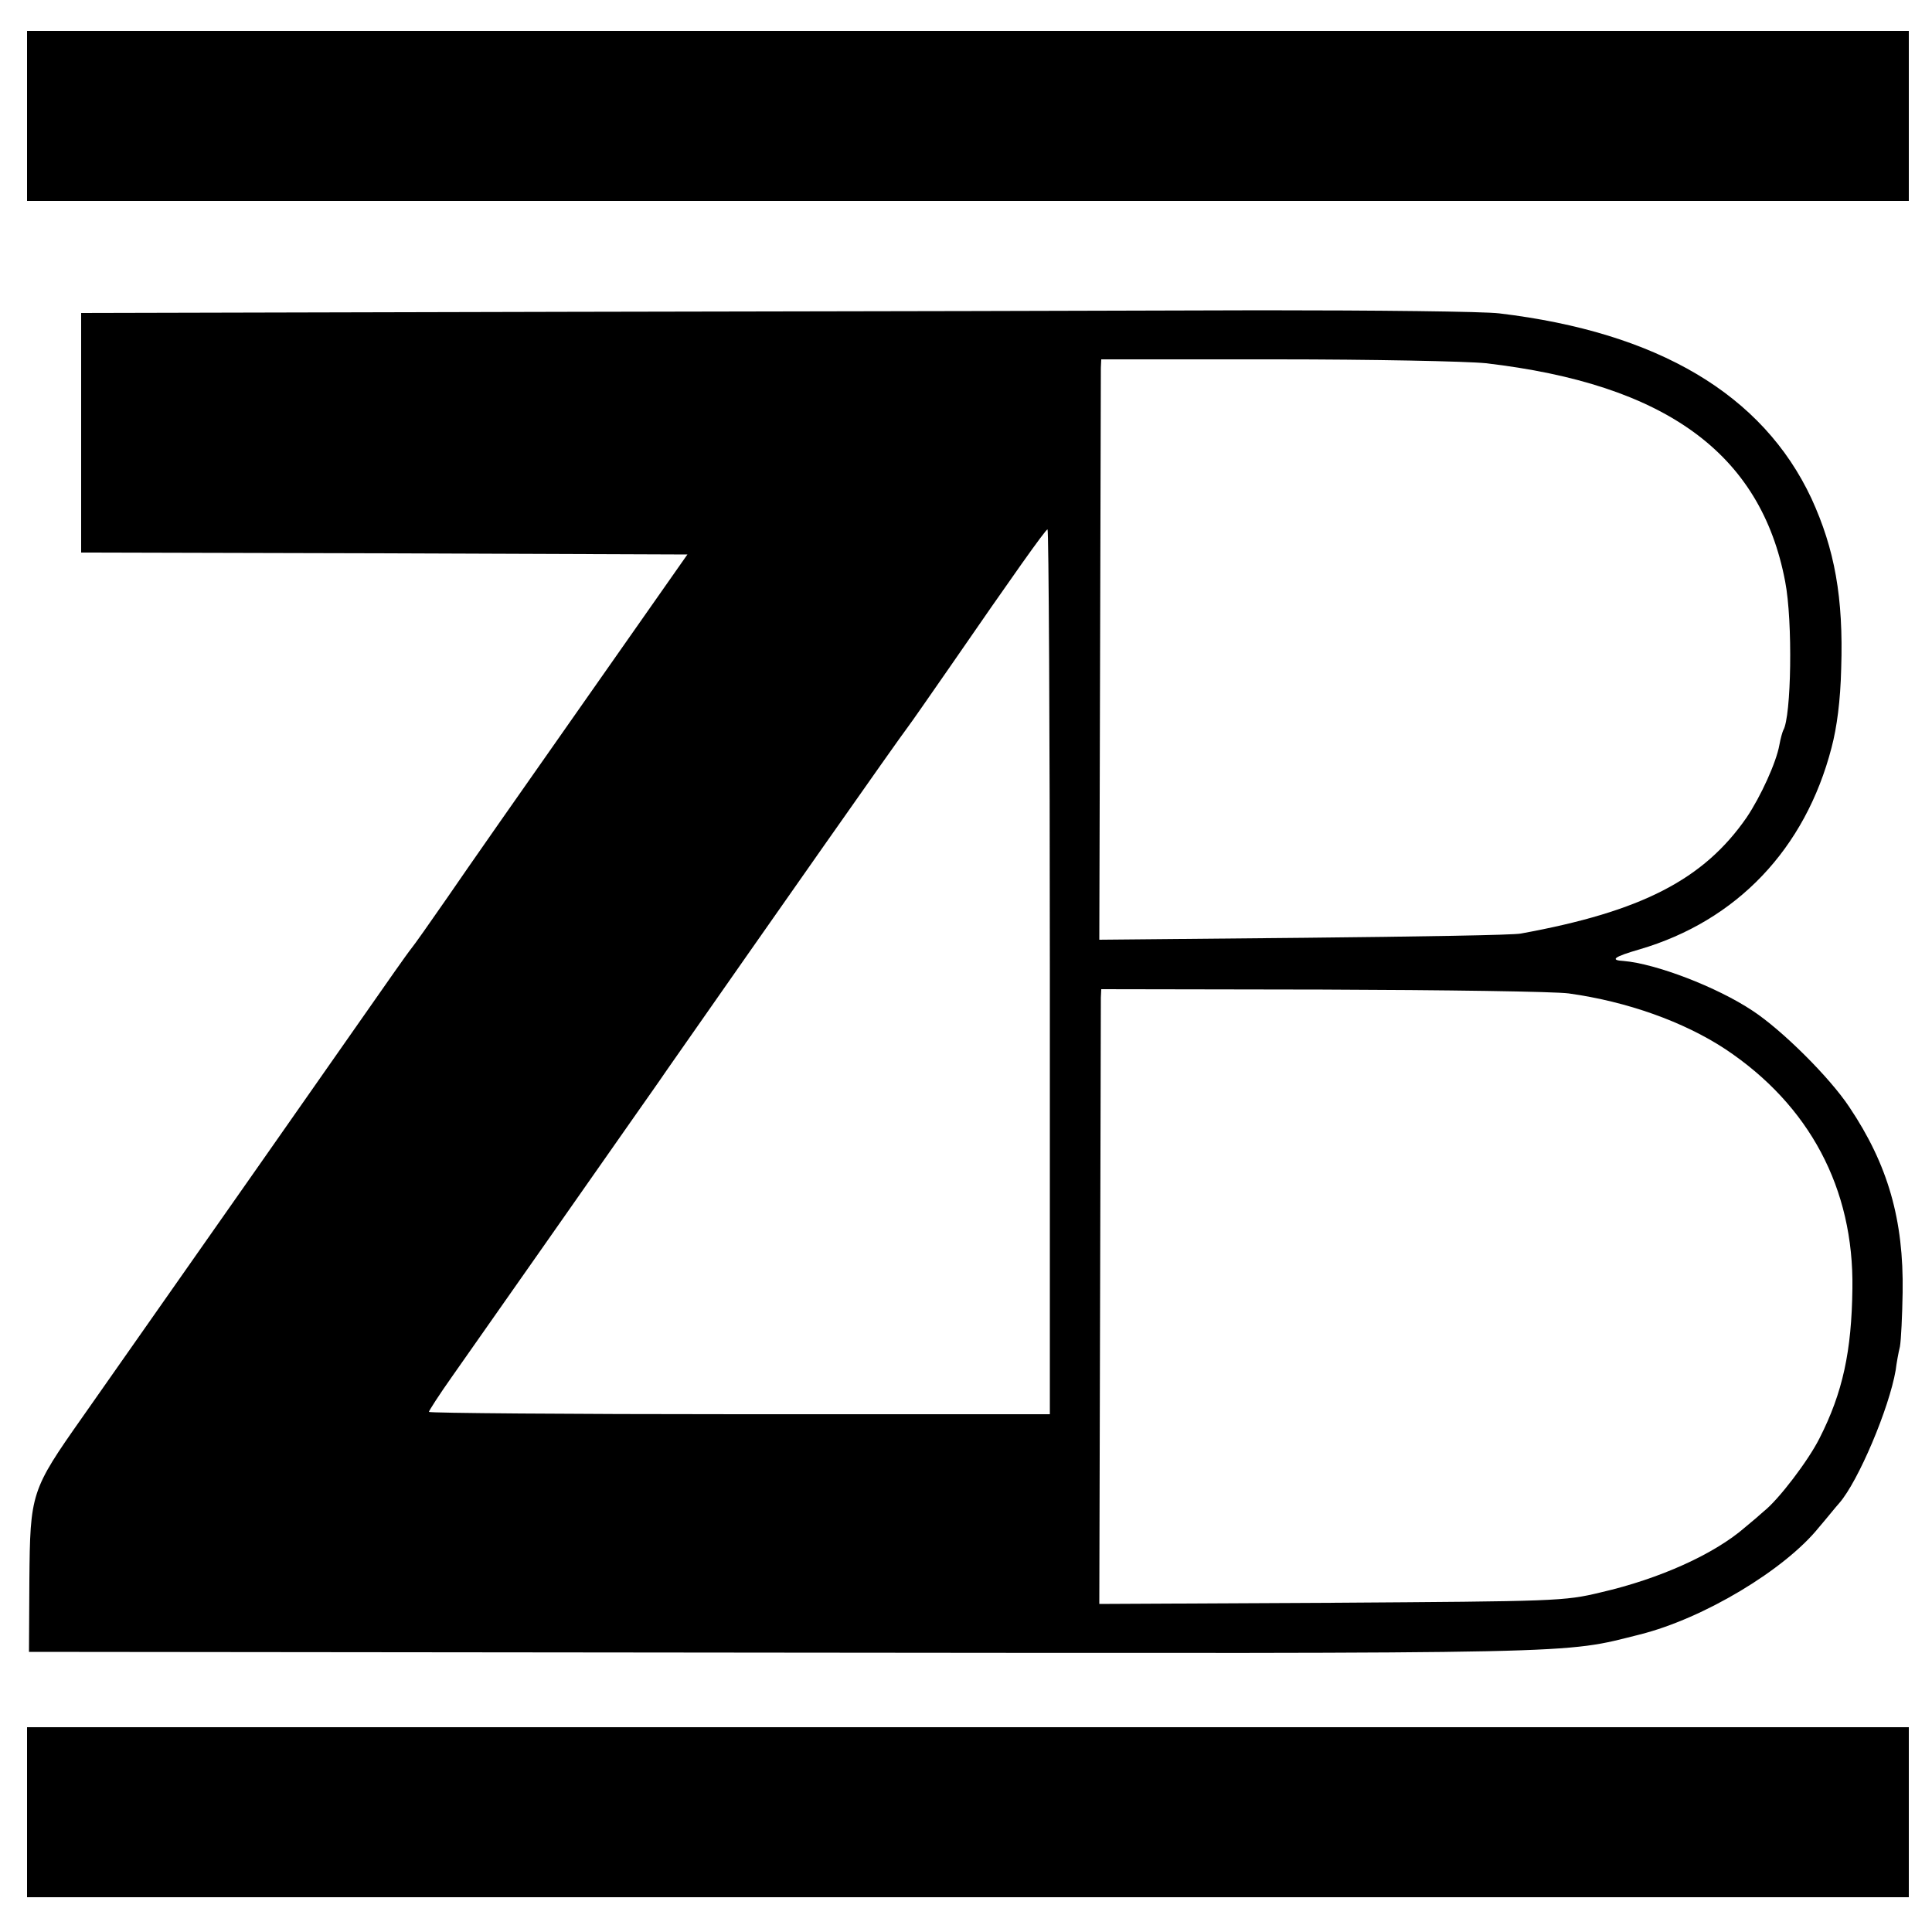
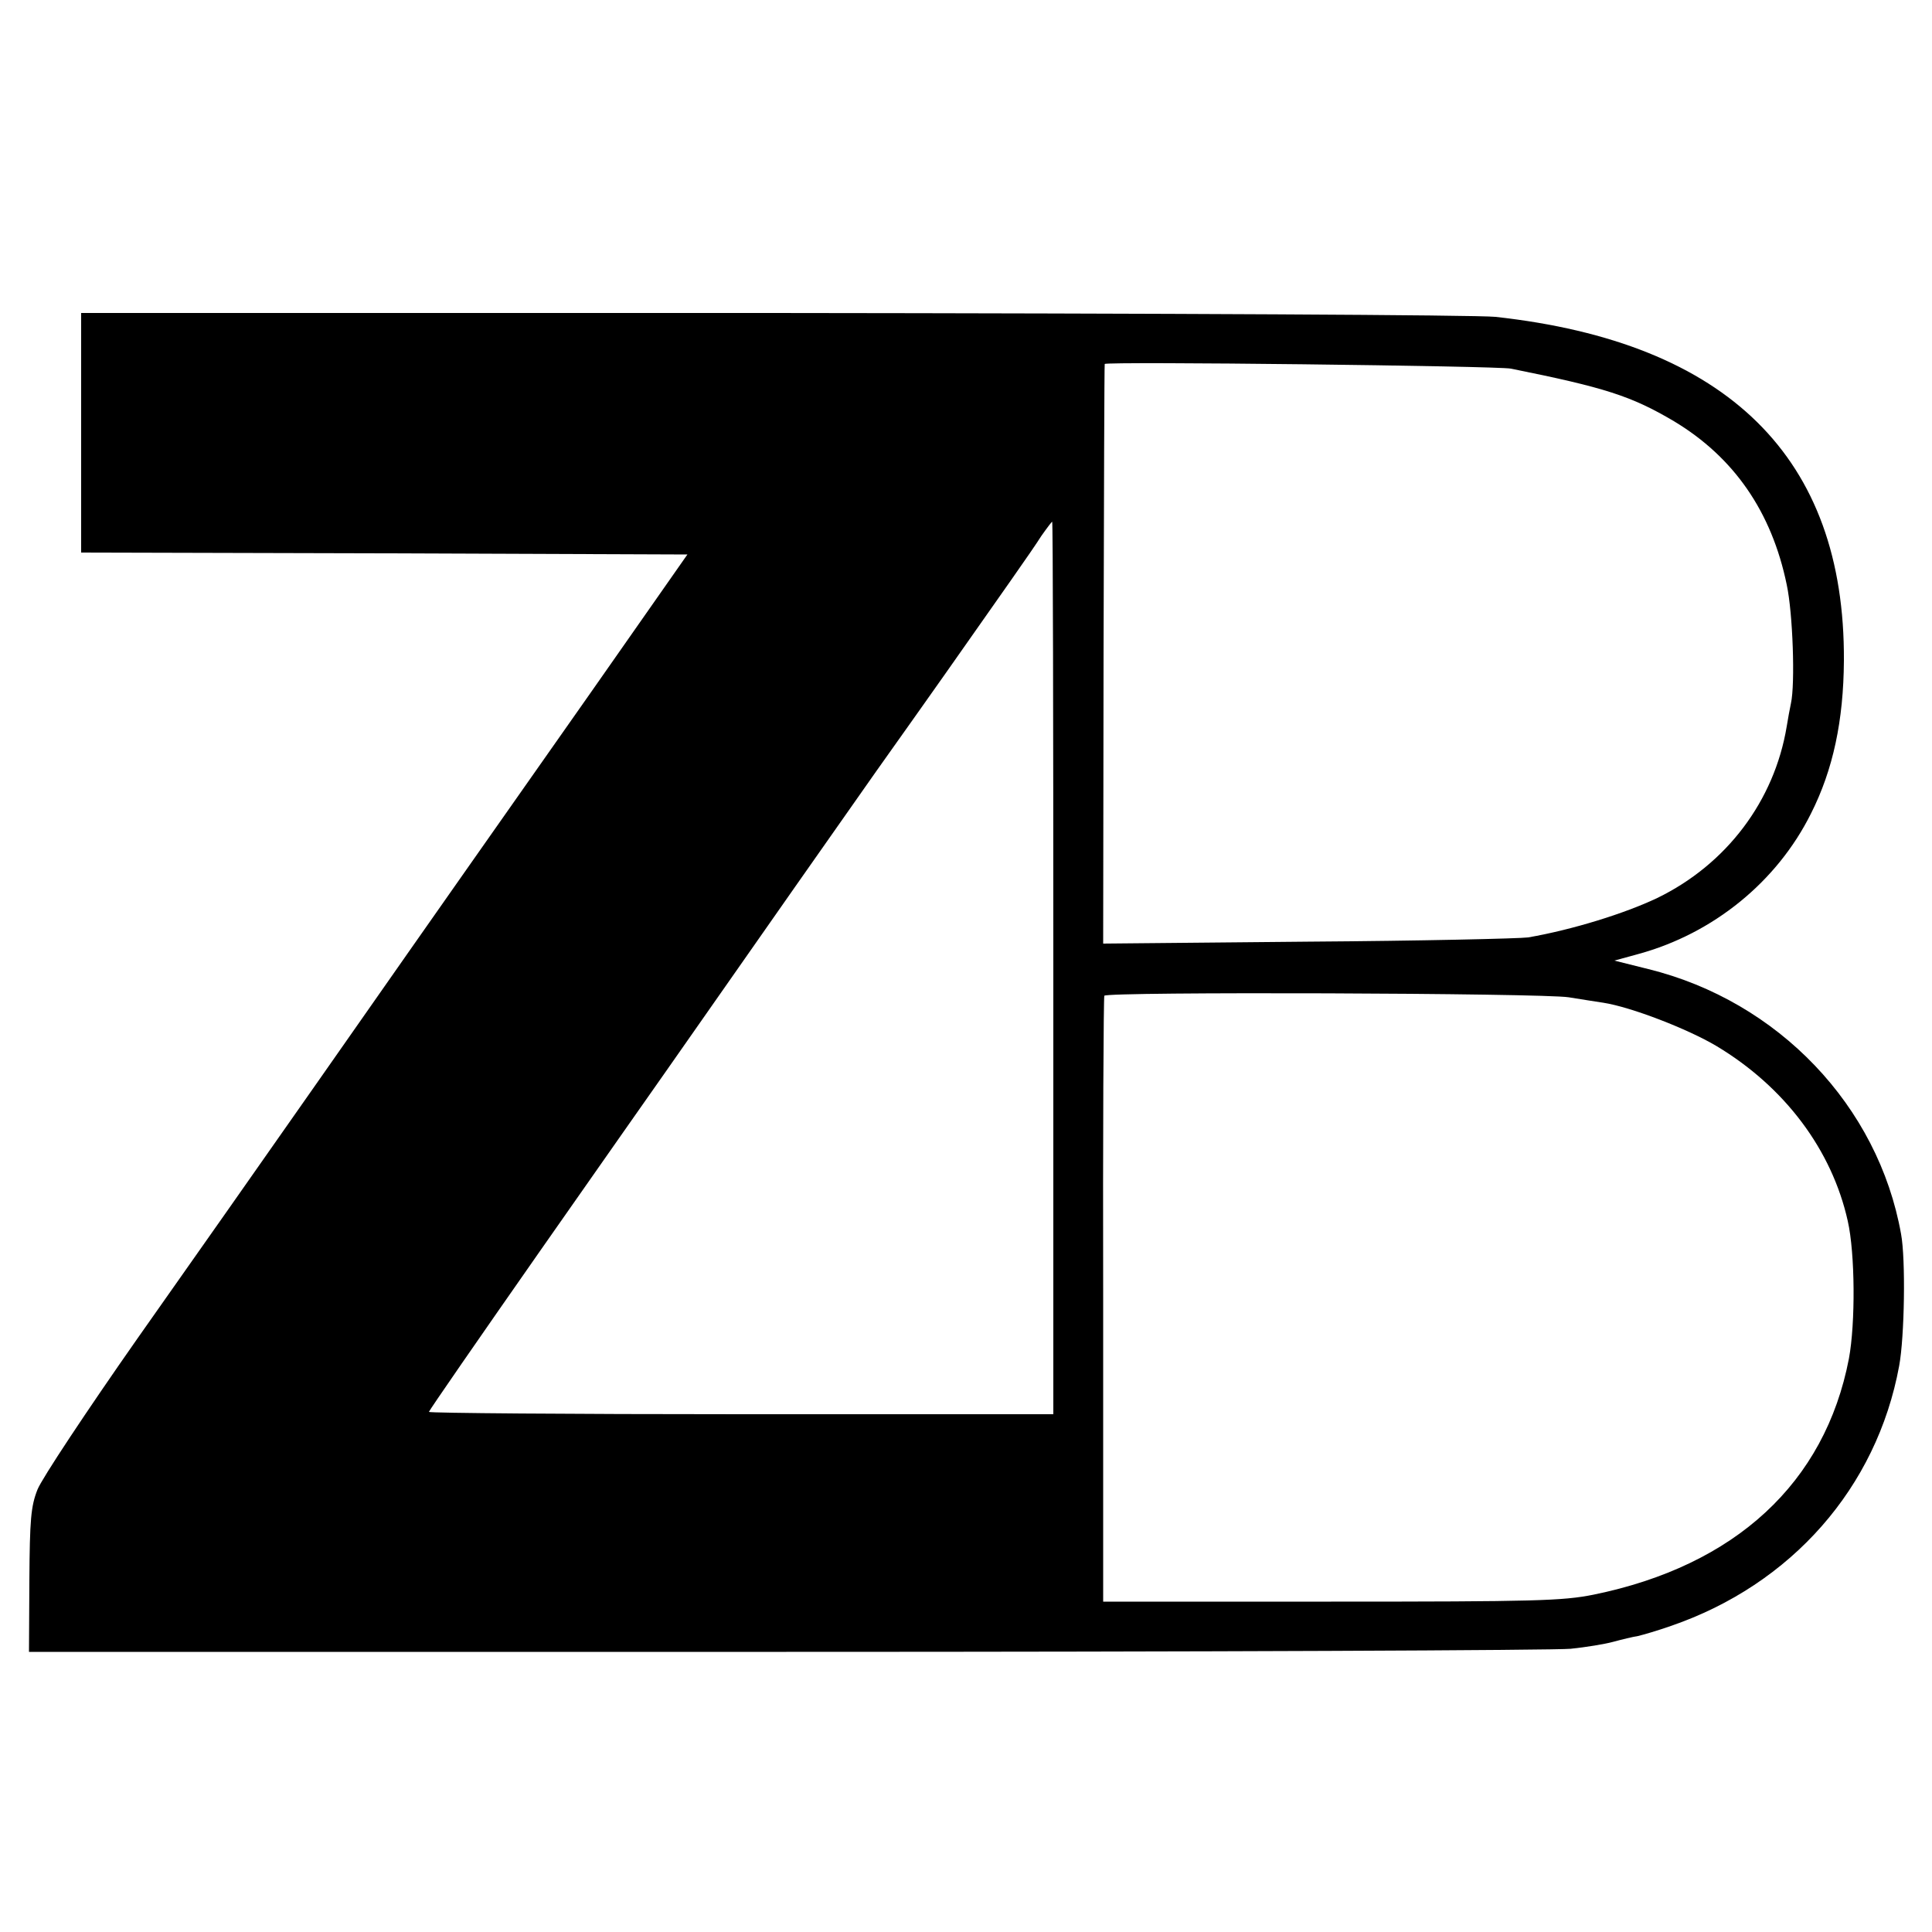
<svg xmlns="http://www.w3.org/2000/svg" version="1.0" width="16pt" height="16pt" viewBox="0 0 16 16" preserveAspectRatio="xMidYMid meet">
  <g transform="translate(0,16) scale(0.0032,-0.0032)" fill="#000000" stroke="none">
-     <path d="M70 4700 l0 -220 2435 0 2435 0 0 220 0 220 -2435 0 -2435 0 0 -220z" />
-     <path d="M1468 4193 l-1258 -3 0 -310 0 -310 785 -2 784 -3 -270 -385 c-149 -212 -307 -438 -352 -504 -45 -65 -86 -123 -92 -130 -5 -6 -25 -34 -44 -61 -36 -52 -647 -924 -808 -1153 -133 -189 -135 -196 -137 -422 l-1 -185 1955 -2 c2096 -2 2011 -4 2214 47 164 41 375 167 464 278 19 22 42 51 52 62 49 56 129 245 146 344 2 17 7 45 11 61 3 17 6 80 7 140 3 188 -38 331 -138 480 -51 77 -174 199 -250 249 -93 62 -251 122 -334 129 -37 2 -25 11 41 30 252 74 429 260 497 522 14 53 23 122 25 205 6 184 -17 309 -77 440 -126 269 -397 430 -808 479 -41 5 -318 8 -615 8 -297 -1 -1106 -3 -1797 -4z m2377 -133 c465 -54 712 -233 775 -565 20 -103 16 -350 -5 -385 -2 -4 -7 -21 -10 -38 -8 -45 -48 -133 -85 -188 -111 -160 -271 -243 -584 -300 -17 -4 -269 -8 -561 -11 l-530 -5 2 729 c1 400 2 738 2 751 l1 22 453 0 c248 0 493 -5 542 -10z m-1128 -1575 l0 -1145 -804 0 c-441 0 -803 3 -803 6 0 3 27 45 61 93 68 97 410 584 474 676 23 33 60 85 81 116 271 388 605 864 621 884 10 13 62 88 112 160 160 232 247 355 252 355 3 0 6 -515 6 -1145z m1343 -56 c151 -21 297 -73 405 -144 218 -145 333 -361 329 -620 -2 -162 -25 -269 -85 -387 -29 -58 -106 -159 -144 -189 -11 -10 -32 -28 -48 -41 -80 -70 -222 -134 -374 -169 -95 -23 -115 -23 -698 -27 l-600 -3 2 773 c1 425 2 783 2 796 l1 22 573 -1 c314 -1 601 -5 637 -10z" />
-     <path d="M70 310 l0 -220 2435 0 2435 0 0 220 0 220 -2435 0 -2435 0 0 -220z" />
+     <path d="M210 3880 l0 -310 785 -2 784 -3 -252 -360 c-265 -377 -448 -638 -469 -668 -7 -10 -114 -163 -238 -340 -124 -177 -333 -475 -465 -662 -131 -187 -247 -362 -258 -390 -17 -43 -20 -77 -21 -235 l-1 -185 1960 0 c1078 0 1992 4 2030 8 39 4 88 12 110 18 22 6 51 13 64 15 13 3 51 14 85 26 312 107 533 358 591 673 14 76 17 276 5 341 -59 332 -318 603 -654 686 l-88 22 62 17 c194 53 359 187 447 364 57 113 84 240 85 395 3 525 -300 824 -902 890 -49 5 -843 9 -1872 10 l-1788 0 0 -310z m3700 166 c244 -49 312 -71 422 -136 155 -93 253 -234 292 -423 16 -74 22 -257 11 -307 -3 -14 -8 -41 -11 -60 -32 -193 -156 -357 -335 -444 -84 -40 -219 -82 -334 -102 -22 -3 -278 -9 -570 -11 l-530 -5 1 749 c1 411 2 749 3 751 2 7 1017 -5 1051 -12z m-1184 -1551 l0 -1155 -808 0 c-444 0 -808 3 -808 6 0 3 130 191 288 417 159 227 306 437 328 468 223 319 483 690 541 772 40 56 77 109 83 117 6 8 50 71 99 140 141 201 220 312 246 353 14 20 27 37 28 37 2 0 3 -520 3 -1155z m1334 -76 c30 -5 70 -11 89 -14 72 -11 219 -68 293 -112 177 -106 299 -269 340 -453 19 -84 20 -264 3 -356 -62 -322 -294 -536 -661 -611 -80 -16 -150 -18 -679 -18 l-590 0 0 780 c-1 429 1 784 3 788 5 11 1134 7 1202 -4z" />
  </g>
</svg>
